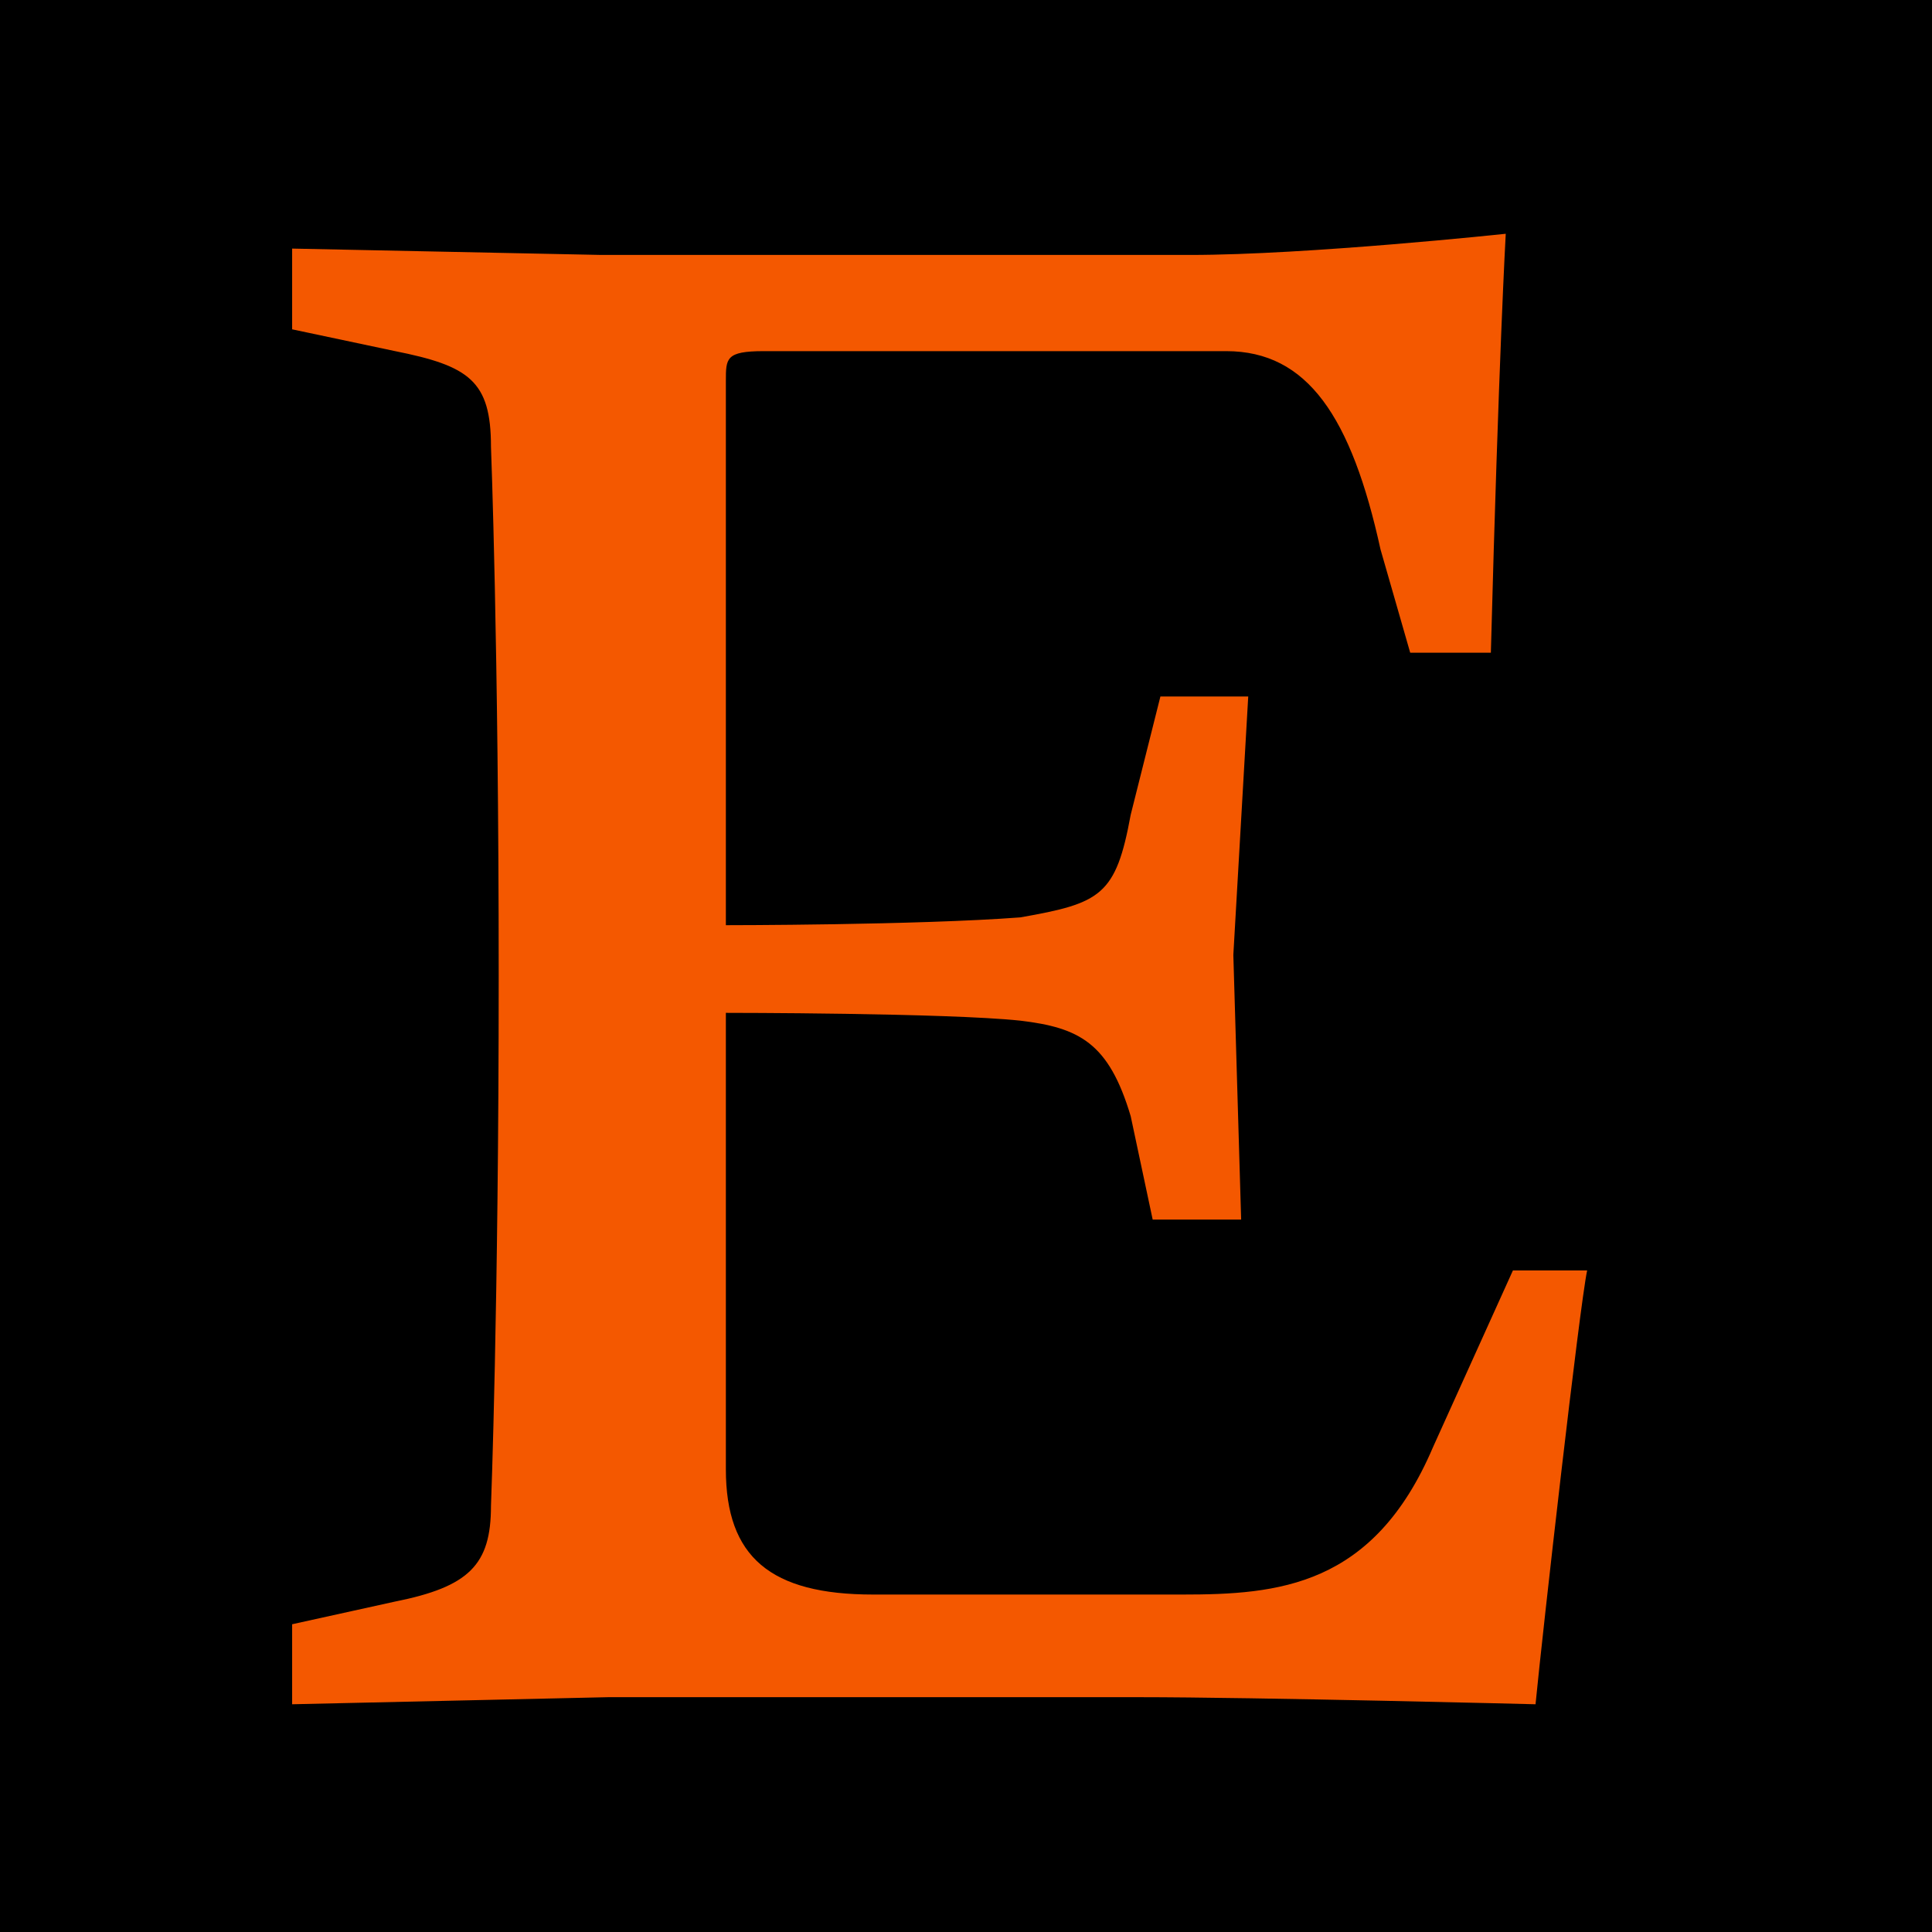
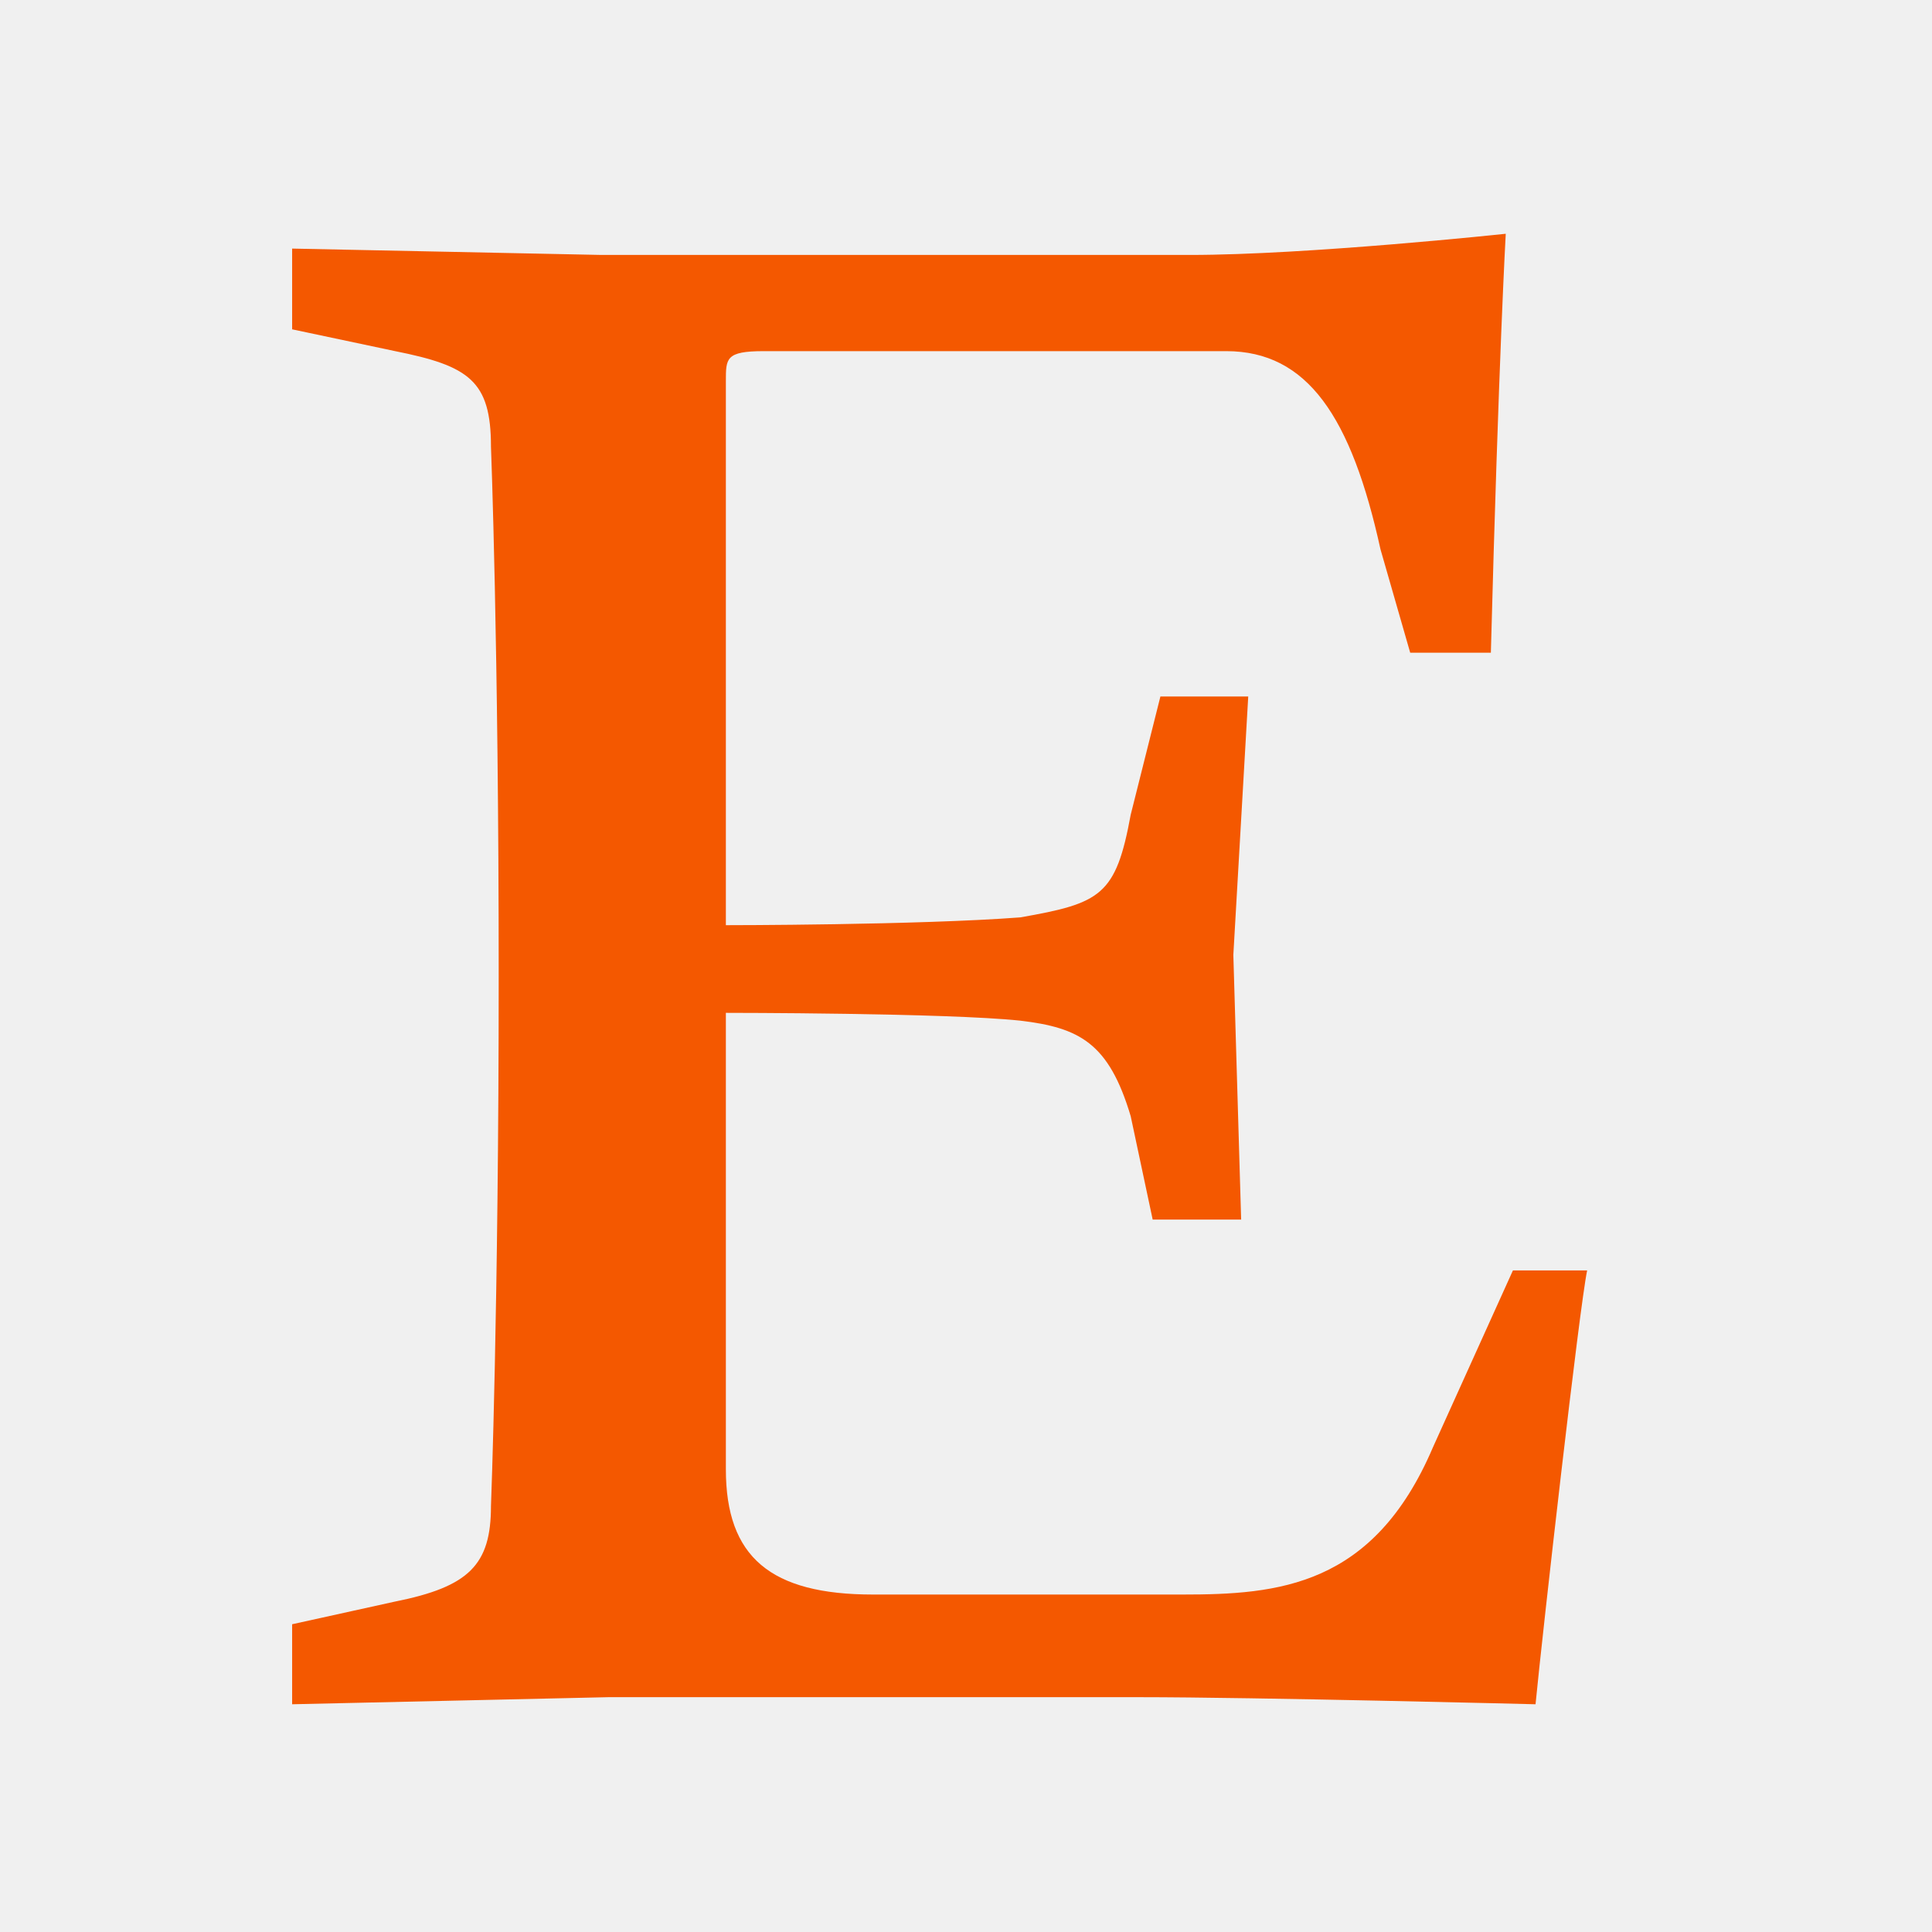
<svg xmlns="http://www.w3.org/2000/svg" width="24" height="24" viewBox="0 0 24 24" fill="none">
-   <rect width="24" height="24" fill="#1E1E1E" />
  <g id="01">
-     <rect width="1440" height="3149" transform="translate(-225 -1416)" fill="#111322" />
    <g id="Frame 21061">
      <g id="Frame 21092">
-         <rect x="-12" y="-12" width="169" height="48" rx="24" fill="#AB0DFF" fill-opacity="0.2" />
        <g id="Frame 21062">
-           <rect x="-8" y="-8" width="40" height="40" rx="20" fill="black" />
          <g id="Frame 21061_2">
            <g id="logos / etsy" clip-path="url(#clip0_0_1)">
              <path id="Vector" d="M9.017 4.732V11.493C9.017 11.493 11.4 11.493 12.675 11.396C13.677 11.22 13.862 11.124 14.046 10.121L14.415 8.652H15.506L15.321 11.862L15.418 15.15H14.319L14.046 13.866C13.774 12.952 13.405 12.766 12.675 12.679C11.761 12.582 9.017 12.582 9.017 12.582V18.252C9.017 19.342 9.571 19.808 10.846 19.808H14.688C15.875 19.808 17.061 19.712 17.8 17.98L18.794 15.782H19.716C19.62 16.239 19.163 20.265 19.075 21.171C19.075 21.171 15.602 21.083 14.143 21.083H7.558L3.629 21.171V20.177L4.904 19.896C5.826 19.712 6.099 19.439 6.099 18.709C6.099 18.709 6.195 16.239 6.195 12.124C6.195 8.019 6.099 5.548 6.099 5.548C6.099 4.73 5.826 4.545 4.904 4.361L3.629 4.091V3.088L7.47 3.167H14.784C16.244 3.167 18.705 2.904 18.705 2.904C18.705 2.904 18.617 4.451 18.52 8.108H17.518L17.149 6.824C16.788 5.18 16.243 4.362 15.232 4.362H9.483C9.017 4.363 9.017 4.451 9.017 4.732Z" fill="#F45800" />
            </g>
          </g>
        </g>
      </g>
    </g>
  </g>
  <defs>
    <clipPath id="clip0_0_1">
      <rect width="24" height="24" fill="white" />
    </clipPath>
  </defs>
</svg>
